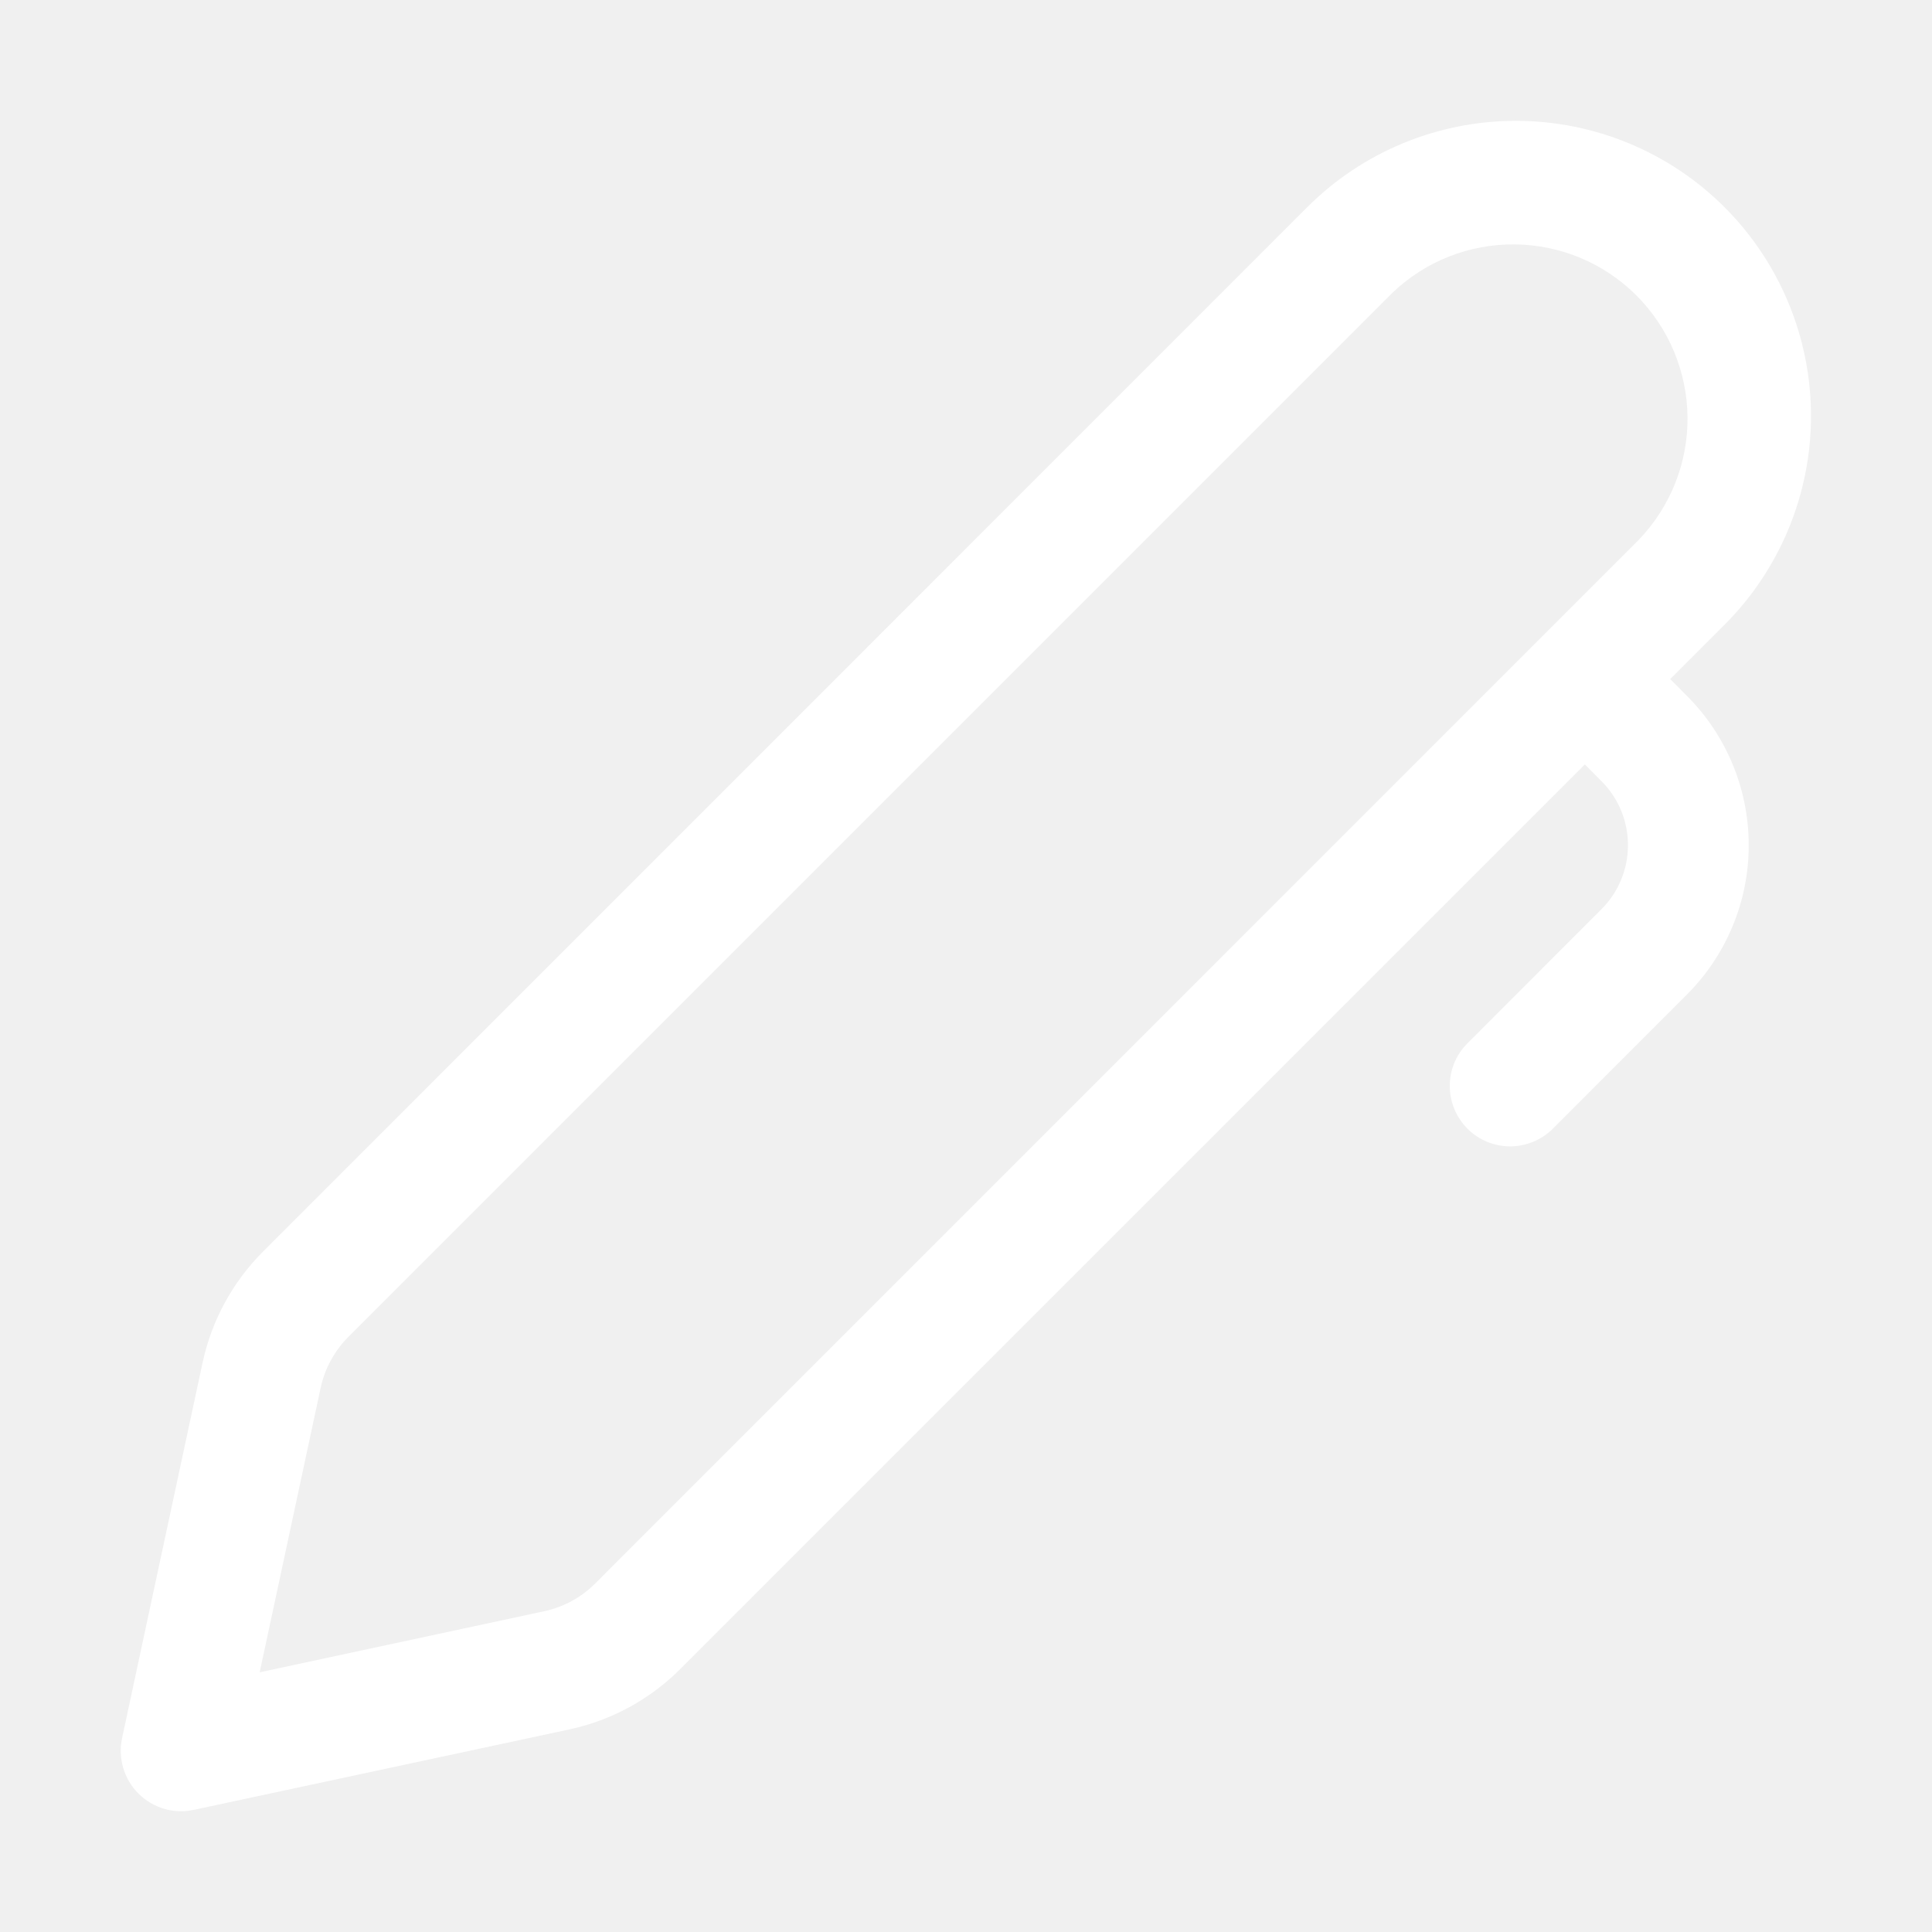
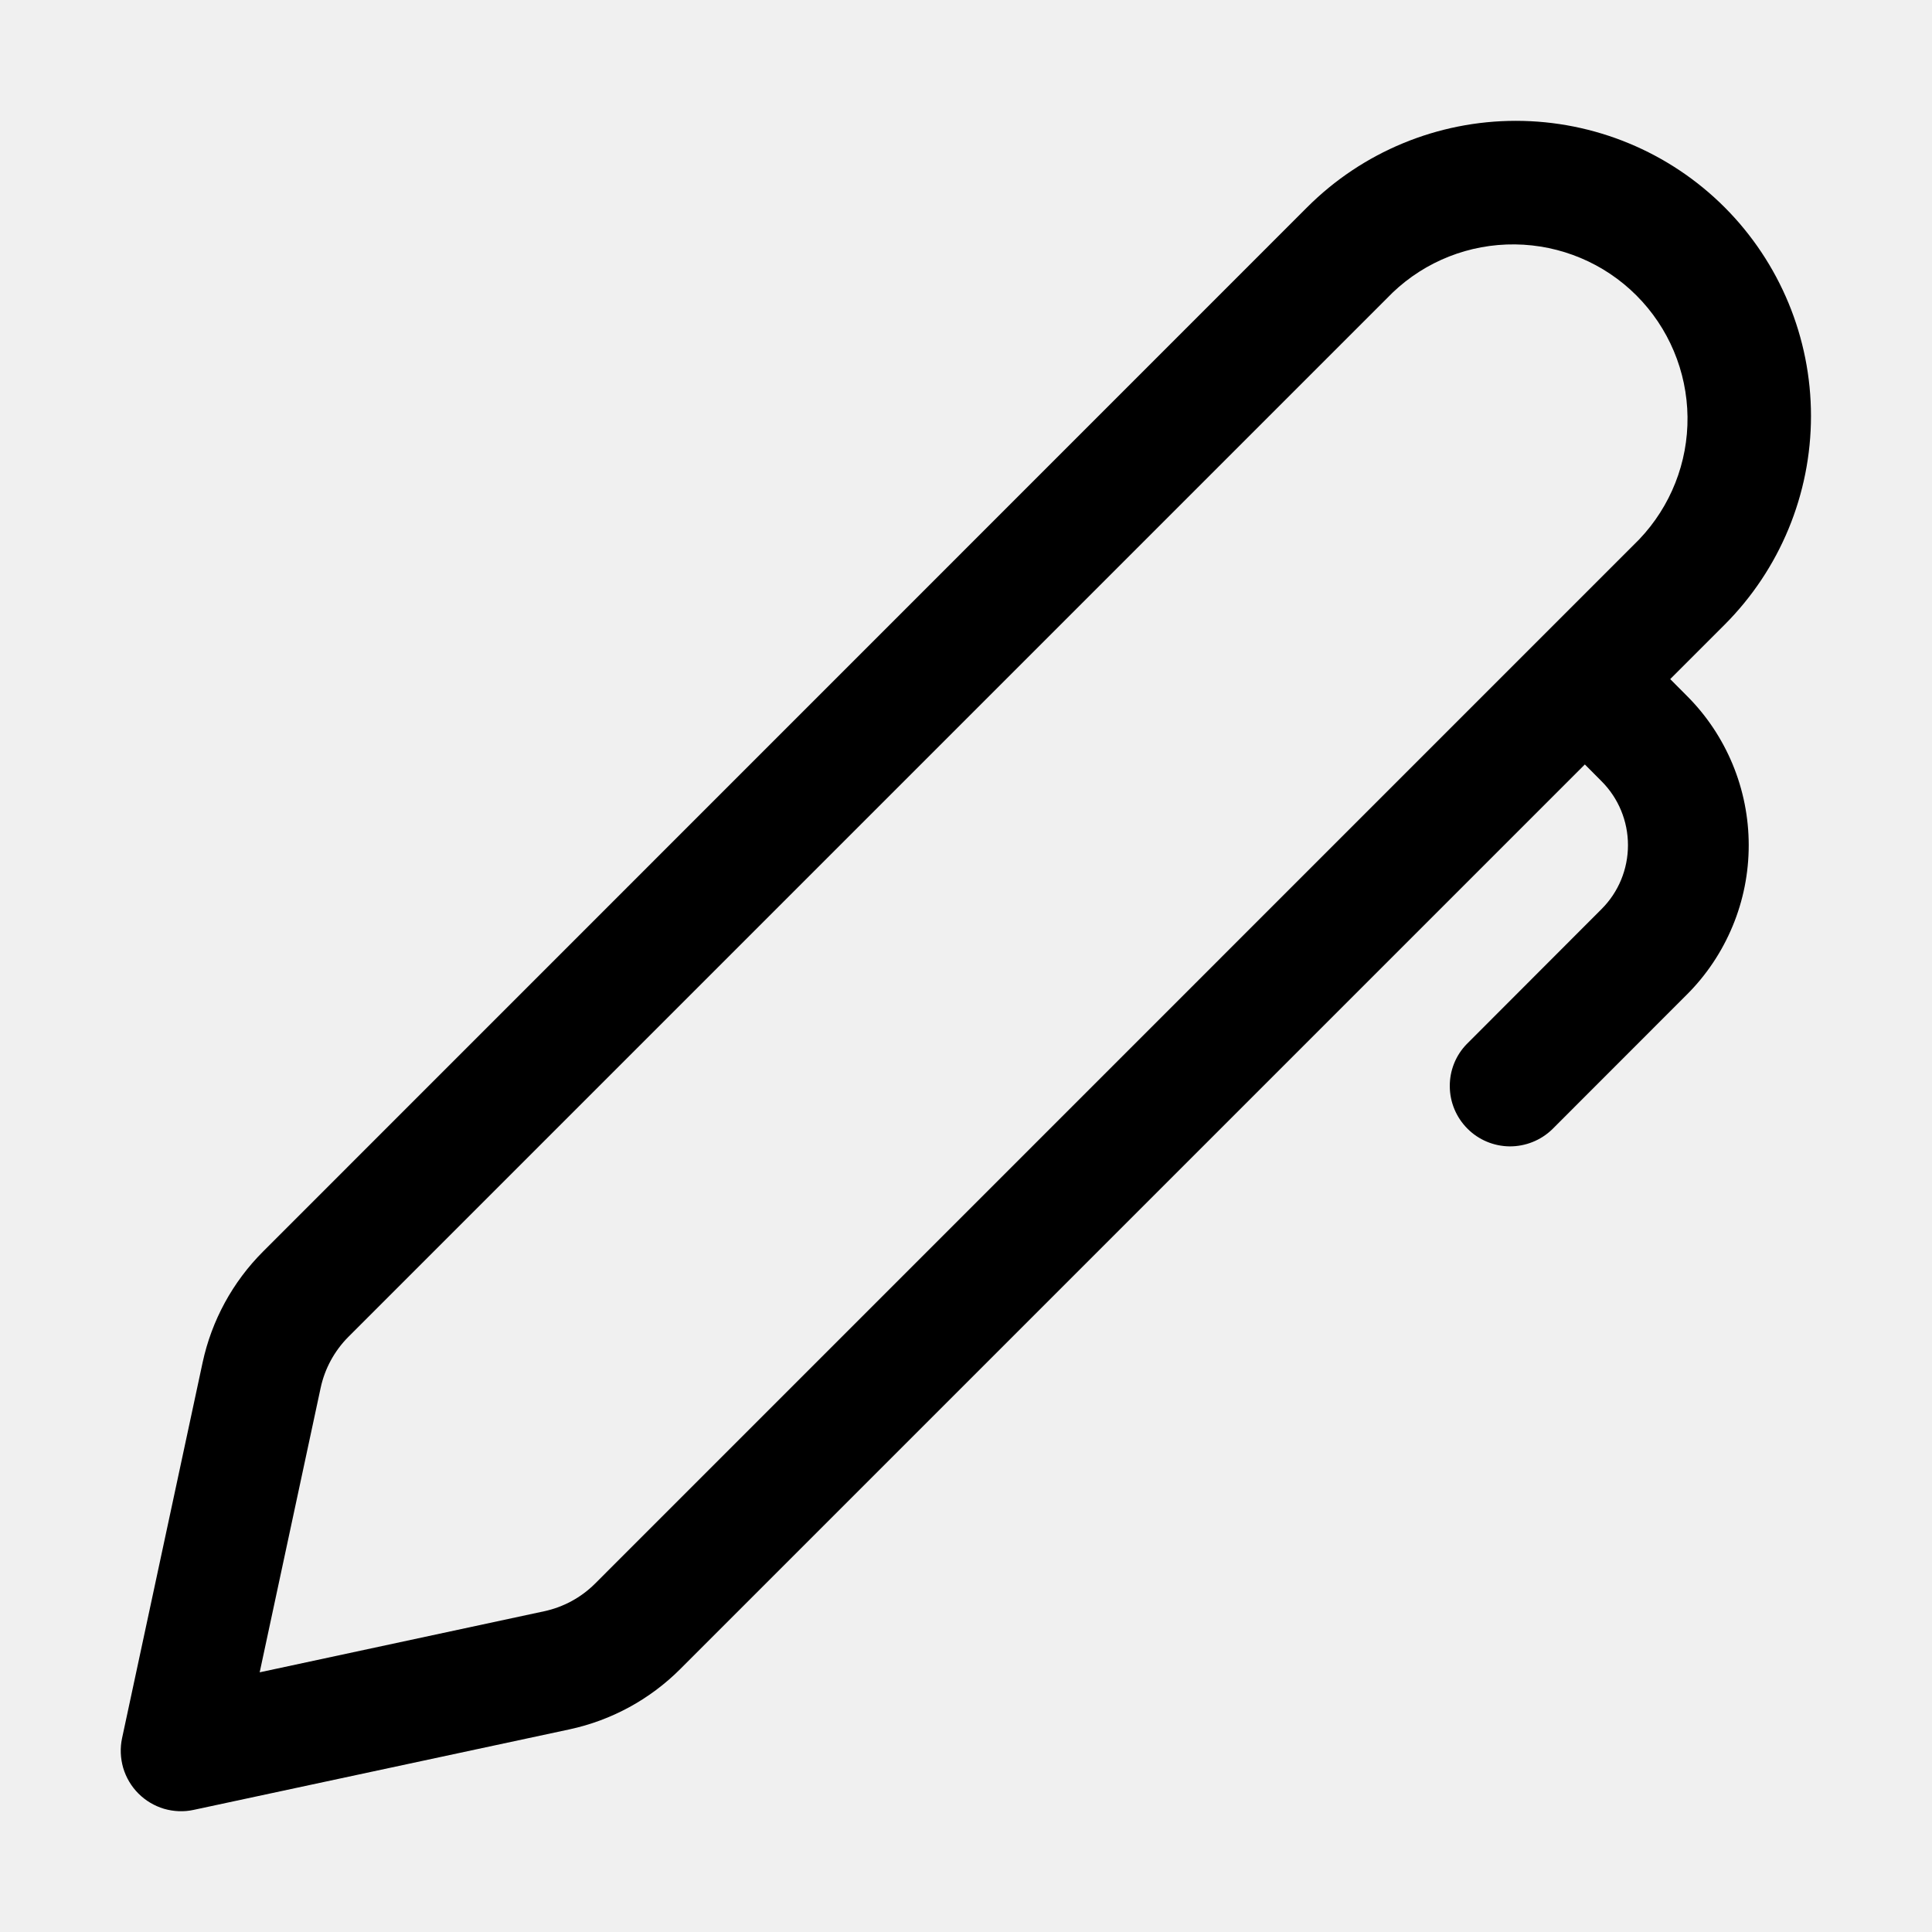
<svg xmlns="http://www.w3.org/2000/svg" width="22" height="22" viewBox="0 0 22 22" fill="none">
-   <path d="M19.638 2.36C19.008 1.73 18.153 1.376 17.261 1.376C16.37 1.376 15.515 1.73 14.885 2.36L2.996 14.251C2.649 14.598 2.41 15.037 2.307 15.516L1.39 19.793C1.366 19.905 1.371 20.021 1.403 20.132C1.436 20.242 1.495 20.342 1.576 20.423C1.658 20.505 1.758 20.564 1.868 20.597C1.978 20.629 2.095 20.634 2.207 20.609L6.483 19.693C6.963 19.59 7.402 19.351 7.748 19.004L18.047 8.705L18.236 8.895C18.43 9.088 18.538 9.351 18.538 9.624C18.538 9.898 18.43 10.16 18.236 10.353L16.702 11.889C16.576 12.018 16.507 12.192 16.509 12.372C16.51 12.552 16.583 12.725 16.71 12.852C16.837 12.98 17.01 13.052 17.19 13.054C17.37 13.055 17.544 12.986 17.674 12.861L19.208 11.326C19.432 11.103 19.609 10.837 19.73 10.545C19.851 10.254 19.913 9.941 19.913 9.625C19.913 9.309 19.851 8.996 19.73 8.704C19.609 8.412 19.432 8.146 19.208 7.923L19.019 7.733L19.638 7.114C20.268 6.483 20.622 5.628 20.622 4.737C20.622 3.846 20.268 2.991 19.638 2.36ZM15.857 3.333C16.232 2.974 16.733 2.777 17.252 2.783C17.771 2.789 18.267 2.997 18.634 3.364C19.001 3.731 19.21 4.228 19.216 4.747C19.222 5.266 19.024 5.766 18.666 6.142L6.777 18.032C6.618 18.191 6.416 18.301 6.195 18.348L2.957 19.043L3.651 15.805C3.698 15.585 3.808 15.383 3.967 15.223L15.857 3.333Z" fill="white" />
+   <path d="M19.638 2.36C19.008 1.73 18.153 1.376 17.261 1.376C16.37 1.376 15.515 1.73 14.885 2.36L2.996 14.251C2.649 14.598 2.41 15.037 2.307 15.516L1.39 19.793C1.366 19.905 1.371 20.021 1.403 20.132C1.436 20.242 1.495 20.342 1.576 20.423C1.658 20.505 1.758 20.564 1.868 20.597C1.978 20.629 2.095 20.634 2.207 20.609L6.483 19.693C6.963 19.59 7.402 19.351 7.748 19.004L18.047 8.705L18.236 8.895C18.43 9.088 18.538 9.351 18.538 9.624C18.538 9.898 18.43 10.16 18.236 10.353L16.702 11.889C16.576 12.018 16.507 12.192 16.509 12.372C16.51 12.552 16.583 12.725 16.71 12.852C16.837 12.98 17.01 13.052 17.19 13.054C17.37 13.055 17.544 12.986 17.674 12.861L19.208 11.326C19.432 11.103 19.609 10.837 19.73 10.545C19.851 10.254 19.913 9.941 19.913 9.625C19.913 9.309 19.851 8.996 19.73 8.704C19.609 8.412 19.432 8.146 19.208 7.923L19.019 7.733L19.638 7.114C20.268 6.483 20.622 5.628 20.622 4.737C20.622 3.846 20.268 2.991 19.638 2.36ZM15.857 3.333C16.232 2.974 16.733 2.777 17.252 2.783C17.771 2.789 18.267 2.997 18.634 3.364C19.001 3.731 19.21 4.228 19.216 4.747C19.222 5.266 19.024 5.766 18.666 6.142L6.777 18.032C6.618 18.191 6.416 18.301 6.195 18.348L2.957 19.043L3.651 15.805C3.698 15.585 3.808 15.383 3.967 15.223L15.857 3.333Z" fill="currentColor" />
</svg>
